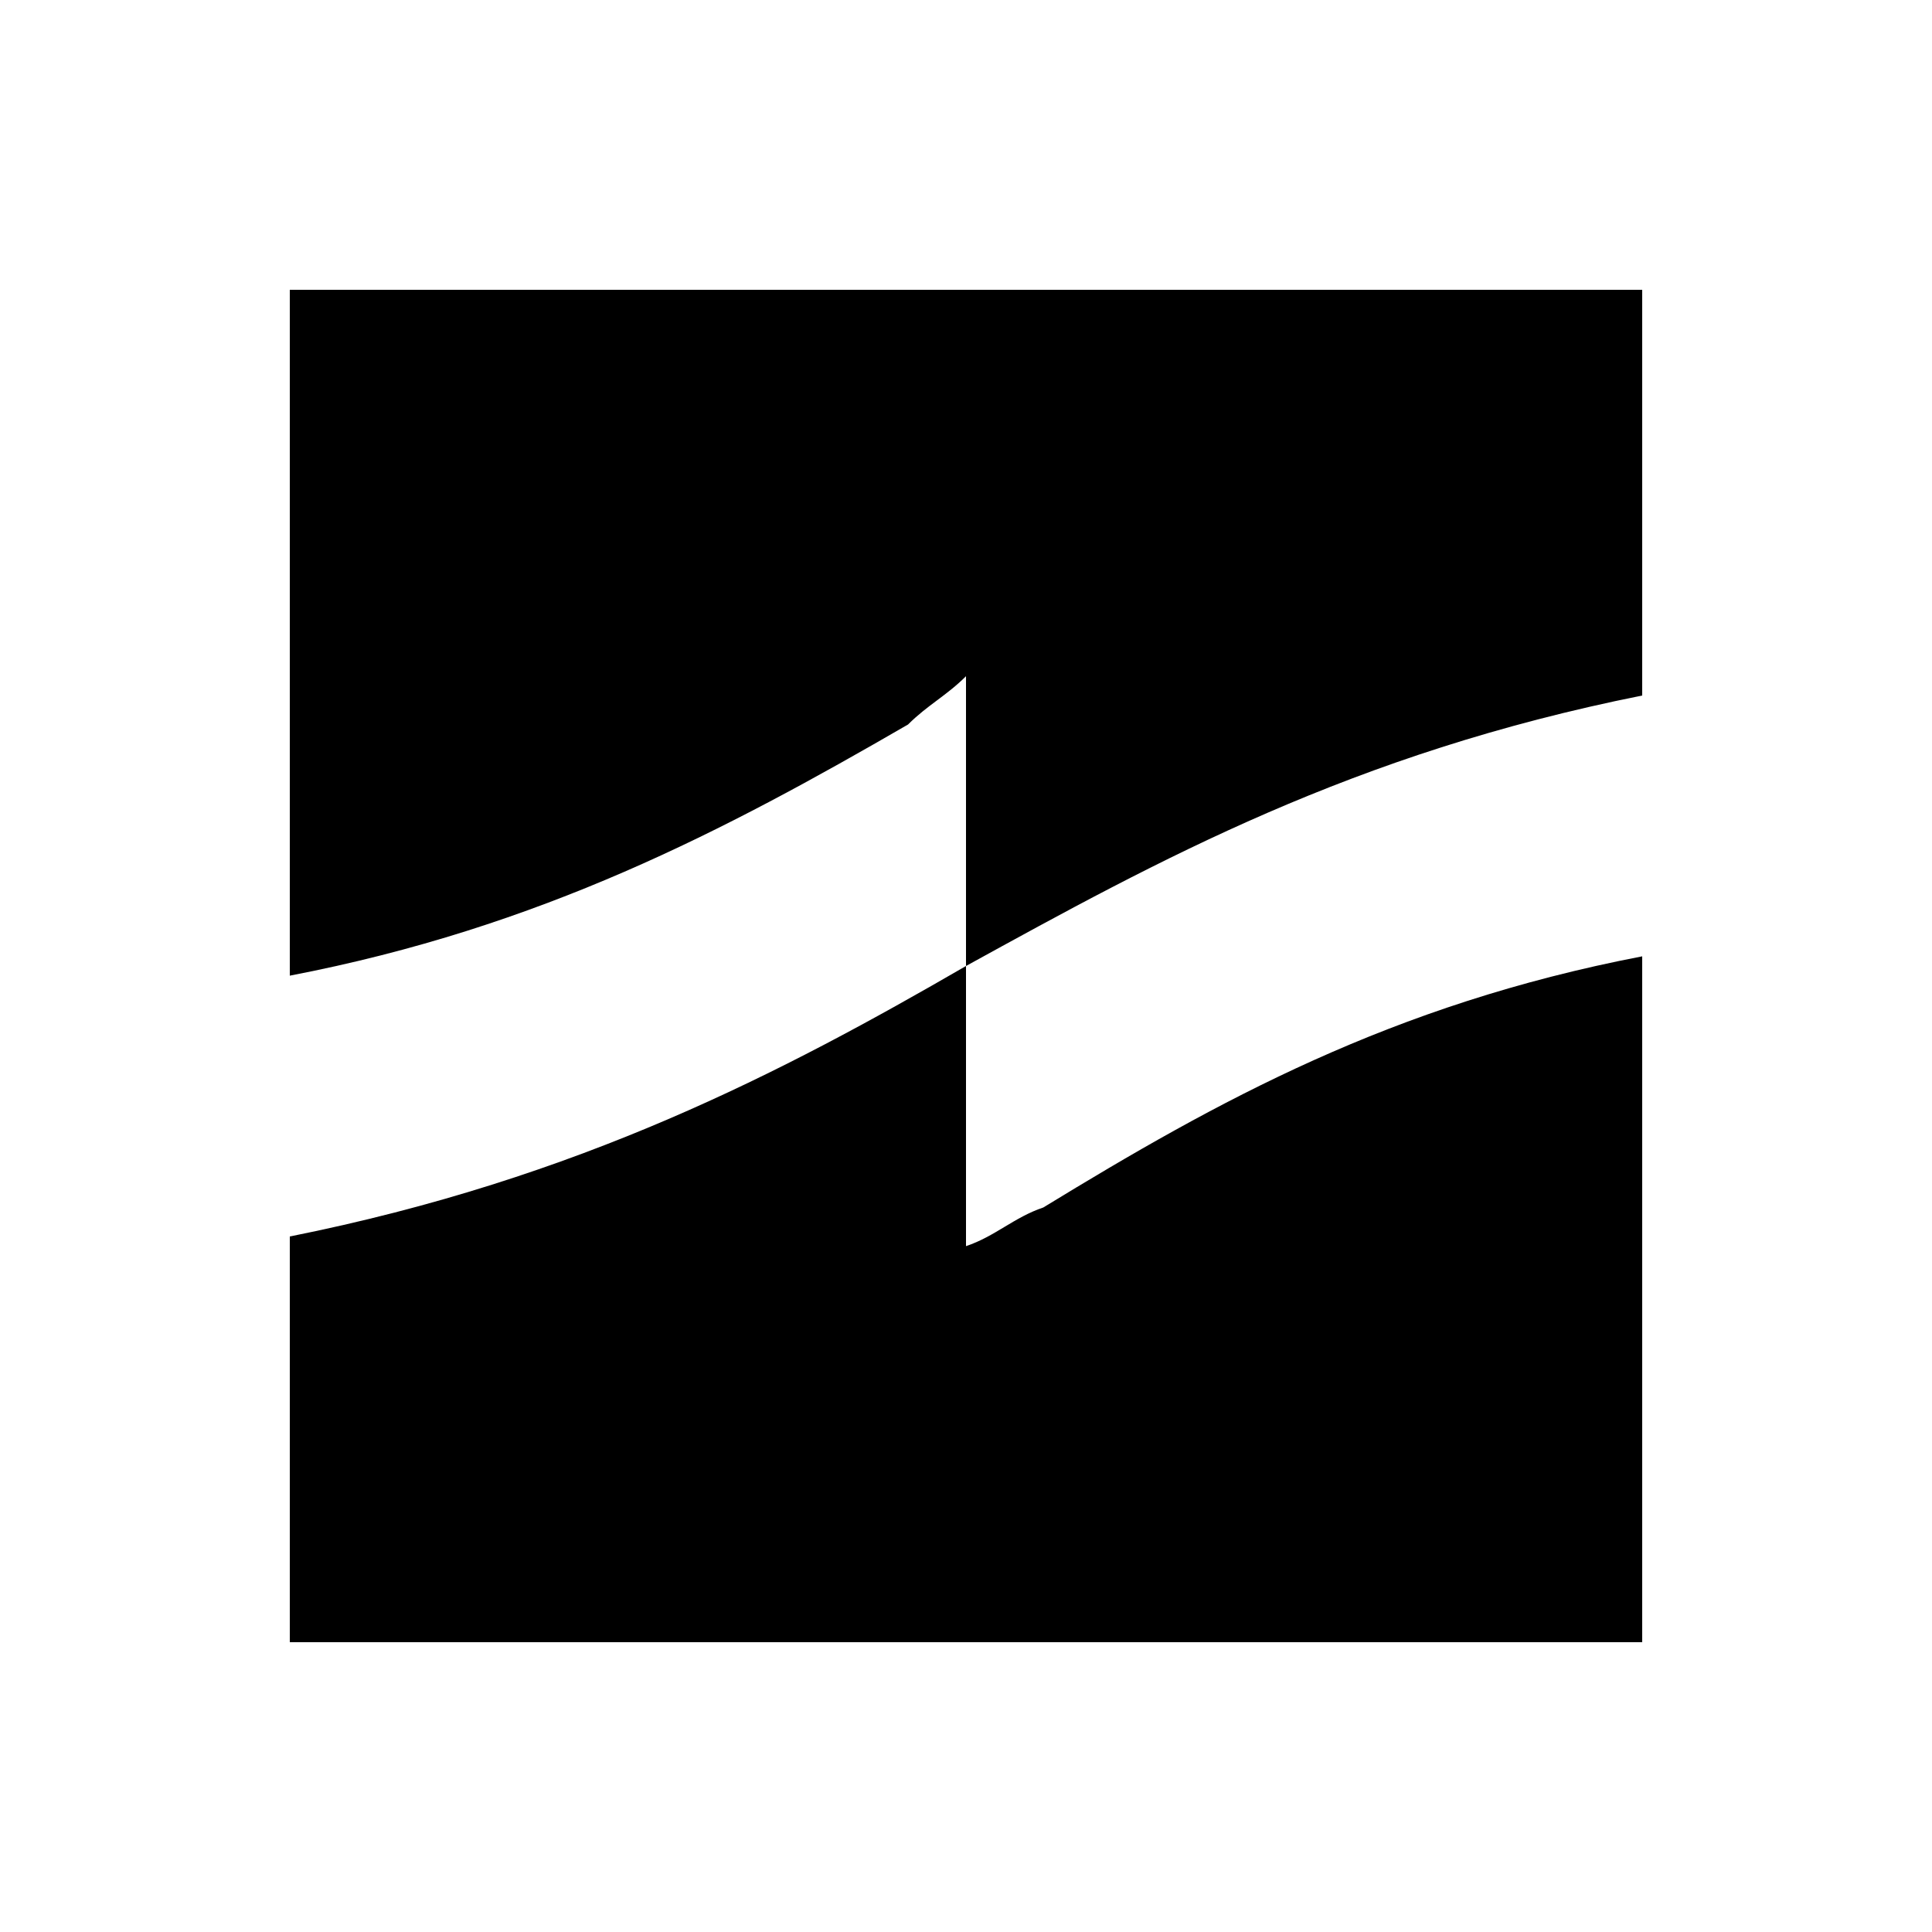
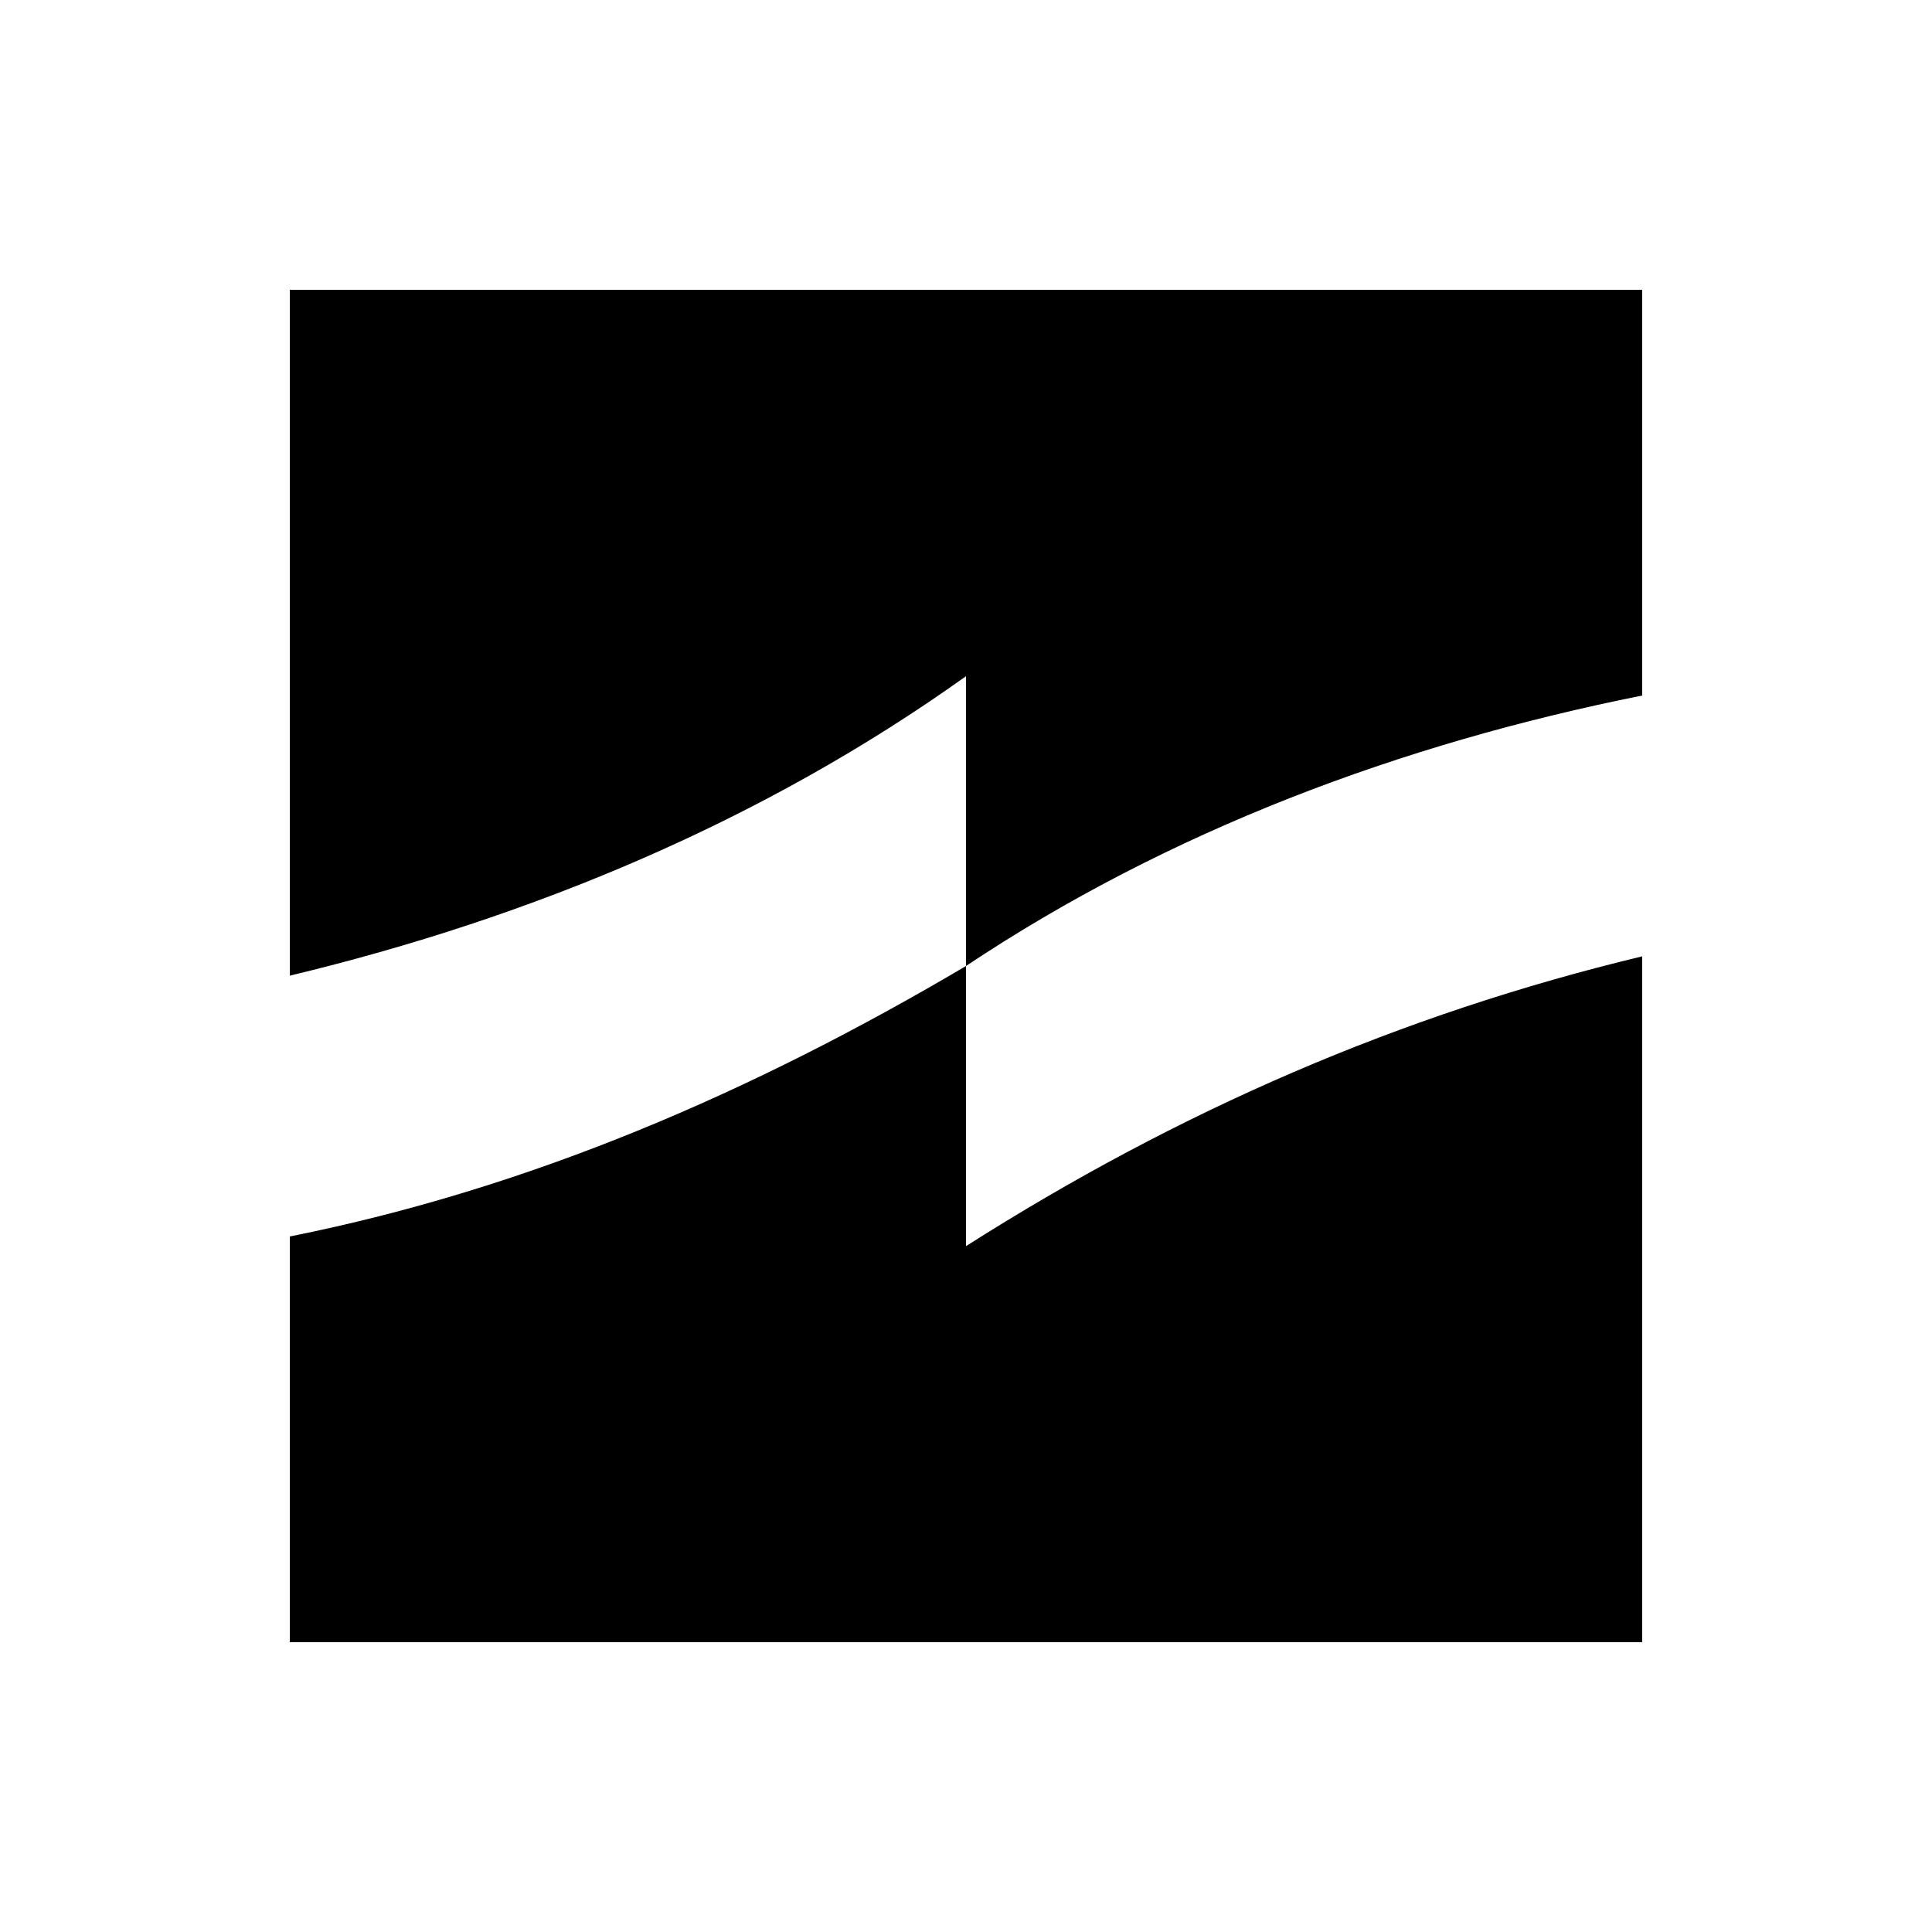
<svg xmlns="http://www.w3.org/2000/svg" version="1.1" id="Layer_1" x="0px" y="0px" viewBox="0 0 20 20" style="enable-background:new 0 0 20 20;" xml:space="preserve">
-   <path d="M17,7.2V3H3v7.1c2.6-0.5,4.5-1.5,6.4-2.6C9.6,7.3,9.8,7.2,10,7V10c-1.9,1.1-4,2.2-7,2.8V17h14V9.9c-2.6,0.5-4.4,1.5-6.2,2.6  c-0.3,0.1-0.5,0.3-0.8,0.4V10C12,8.9,14,7.8,17,7.2z" />
+   <path d="M3,12.8V17h14V9.9c-2.5,0.6-4.8,1.6-7,3V10C7.8,11.3,5.5,12.3,3,12.8z M17,3H3v7.1C5.5,9.5,7.9,8.5,10,7v3  c2.1-1.4,4.5-2.3,7-2.8V3z" />
</svg>
